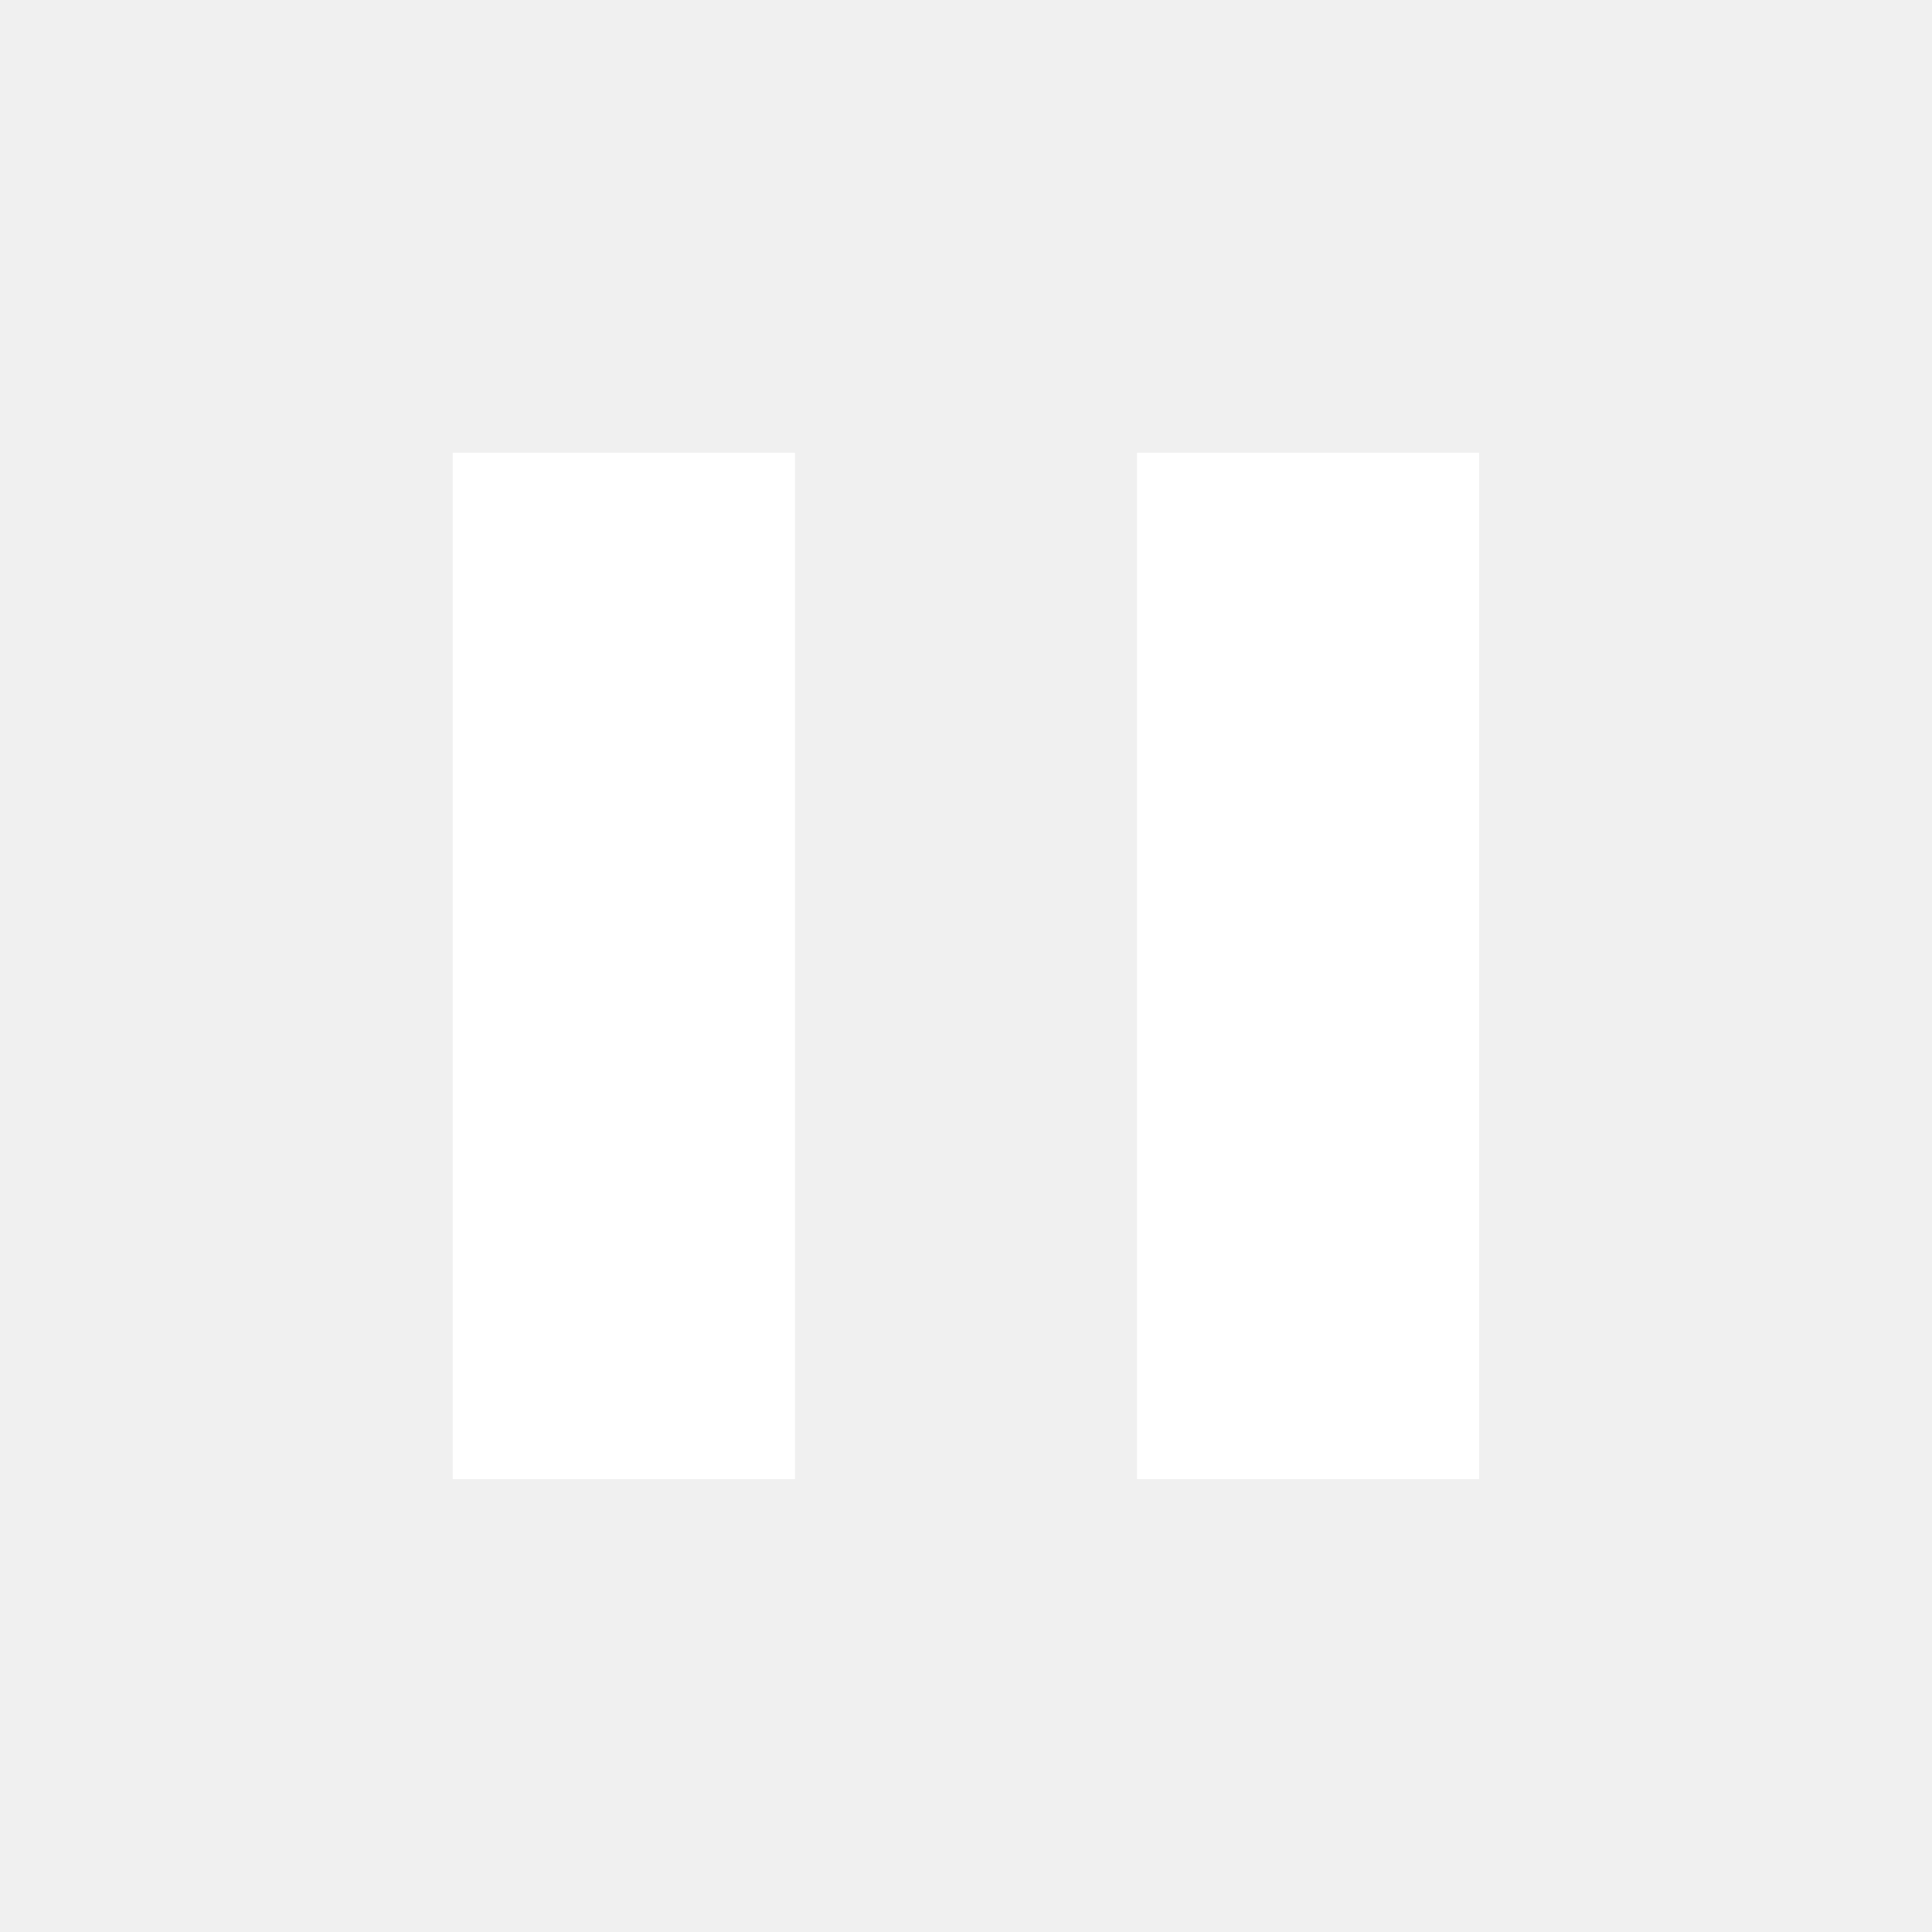
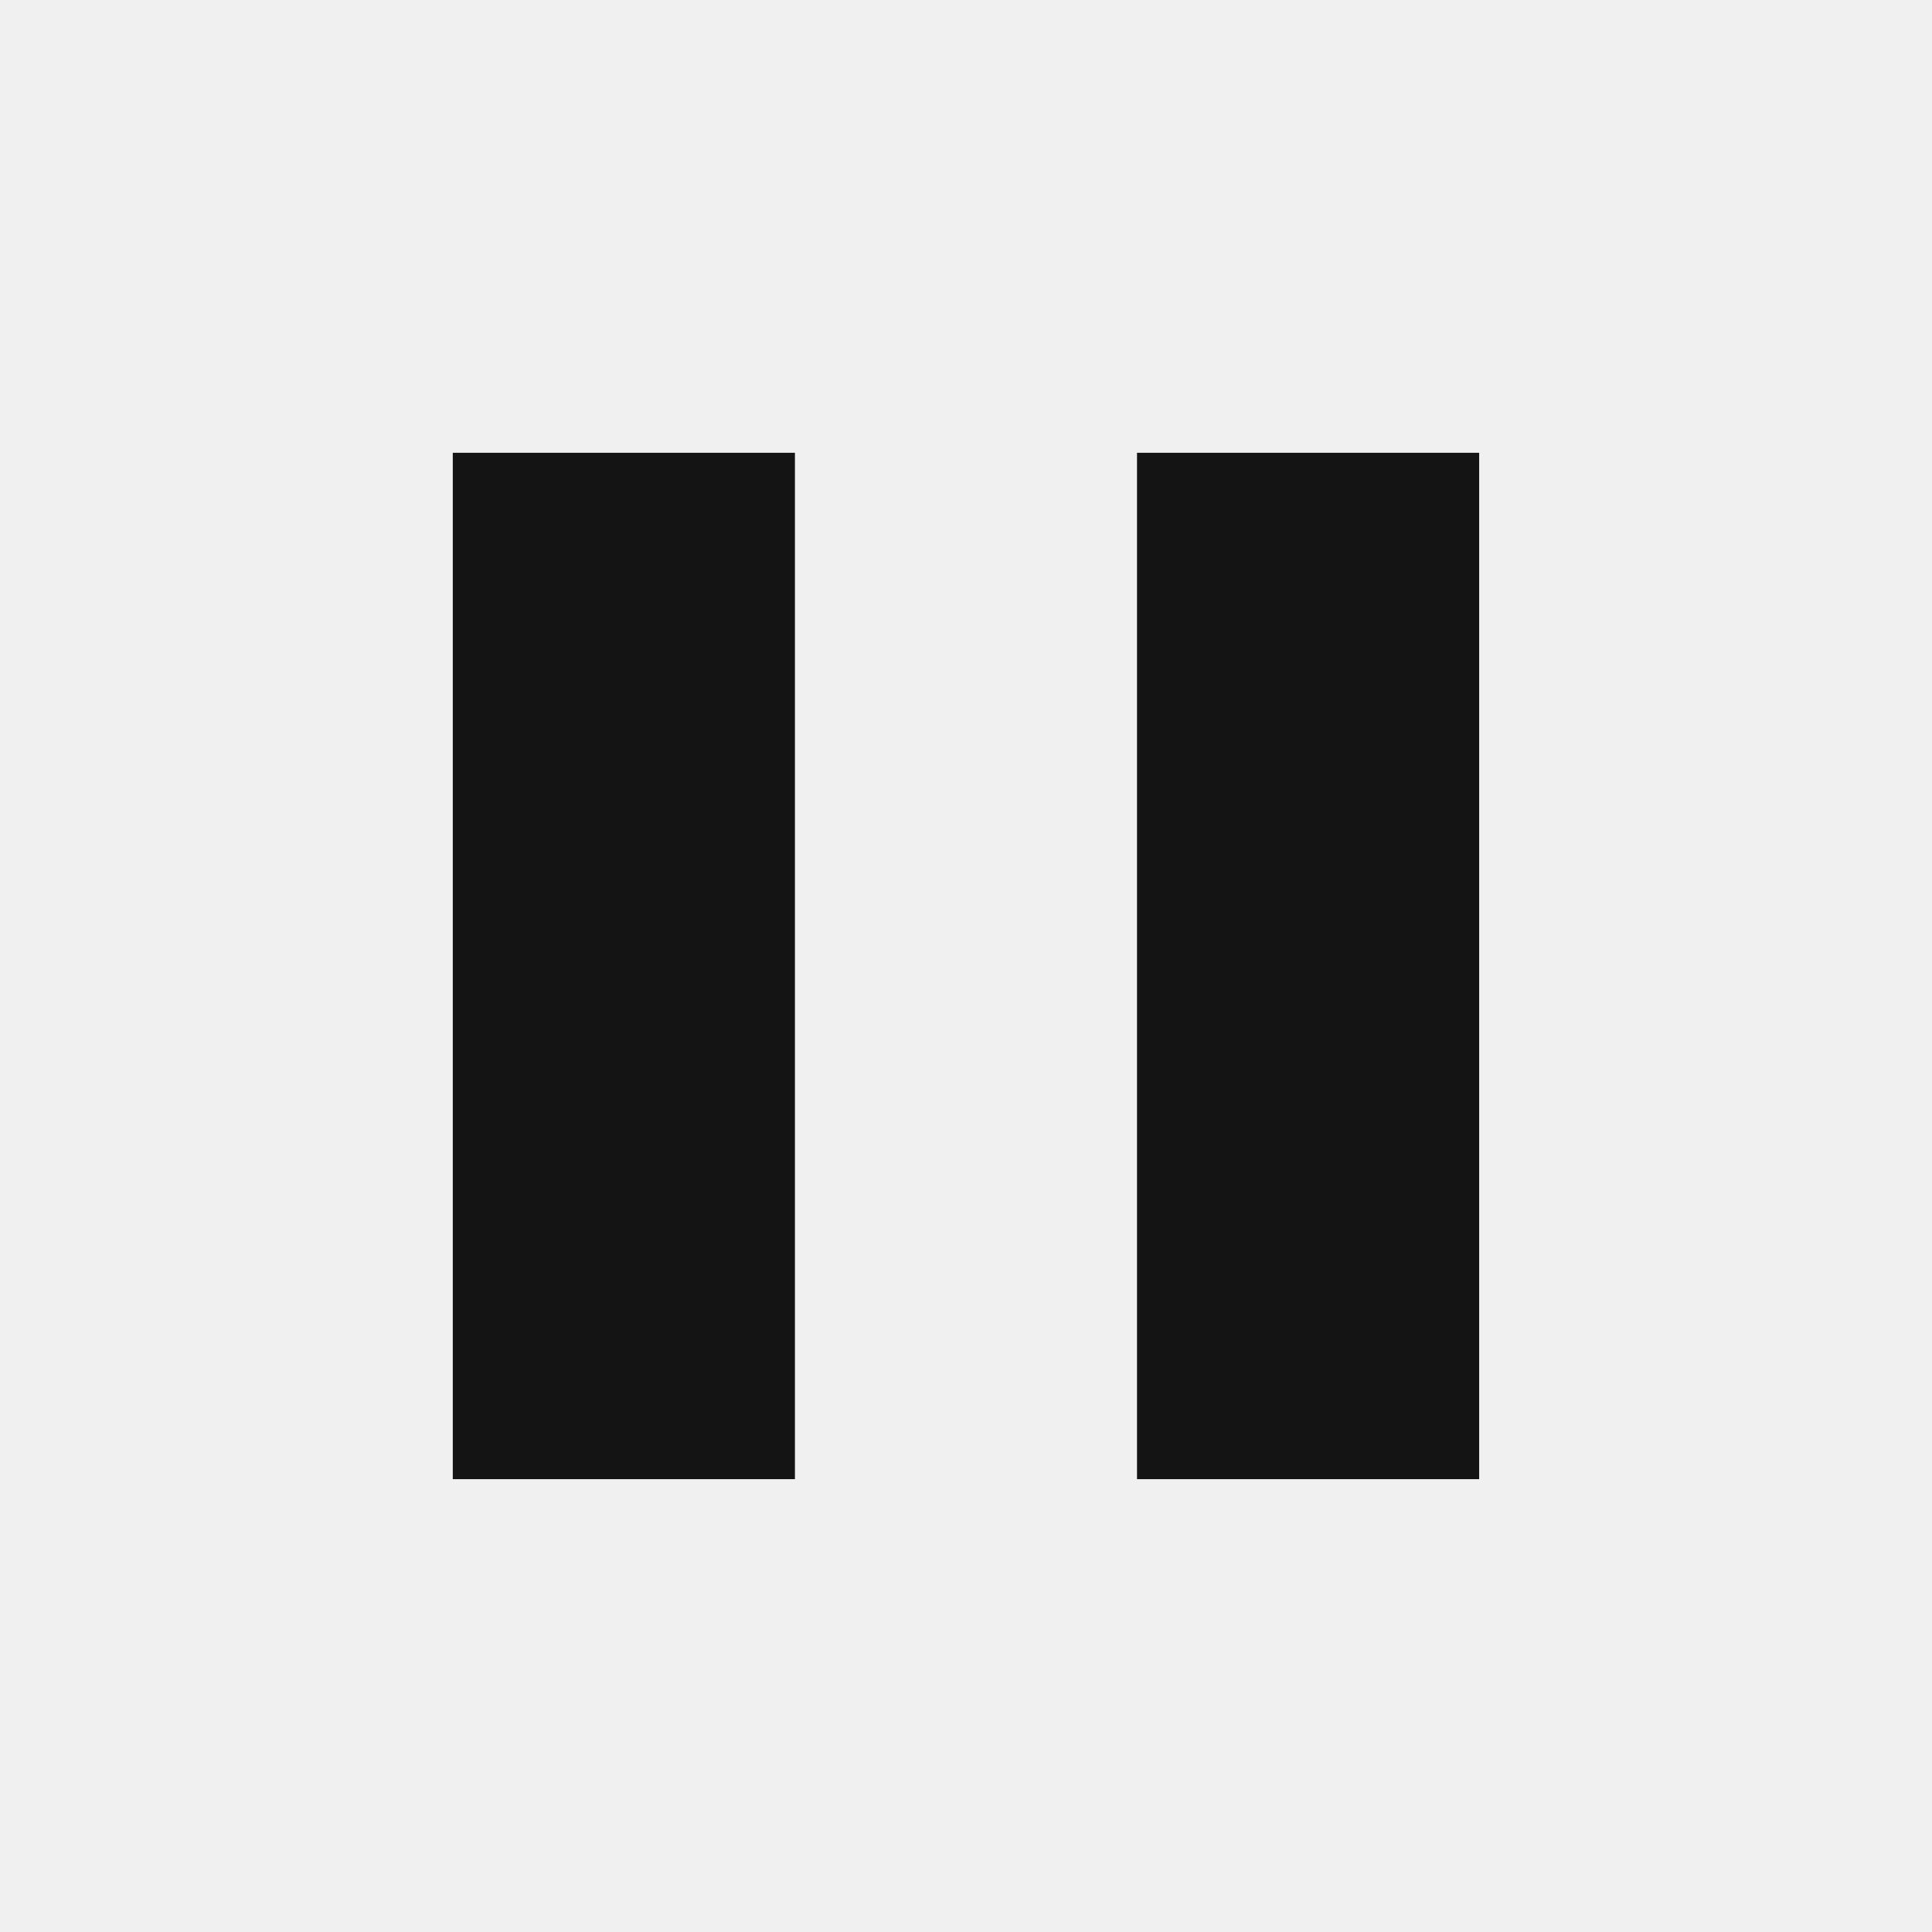
<svg xmlns="http://www.w3.org/2000/svg" viewBox="0 0 32 32" id="svg2" version="1.1">
  <defs id="defs3051">
    <style type="text/css" id="current-color-scheme">
      .ColorScheme-Text {
        color:#4d4d4d;
      }
      </style>
  </defs>
-   <path style="color:#4d4d4d;fill:#ffffff;fill-opacity:1;stroke:#ffffff;stroke-width:1.889;stroke-opacity:1" d="m 8.444,8.444 0,15.111 3.778,0 0,-15.111 z m 11.333,0 0,15.111 3.778,0 0,-15.111 z" id="path8" class="ColorScheme-Text" />
+   <path style="color:#4d4d4d;fill:#141414;fill-opacity:1;stroke:#141414;stroke-width:1.889;stroke-opacity:1" d="m 8.444,8.444 0,15.111 3.778,0 0,-15.111 z m 11.333,0 0,15.111 3.778,0 0,-15.111 z" id="path8" class="ColorScheme-Text" />
</svg>
